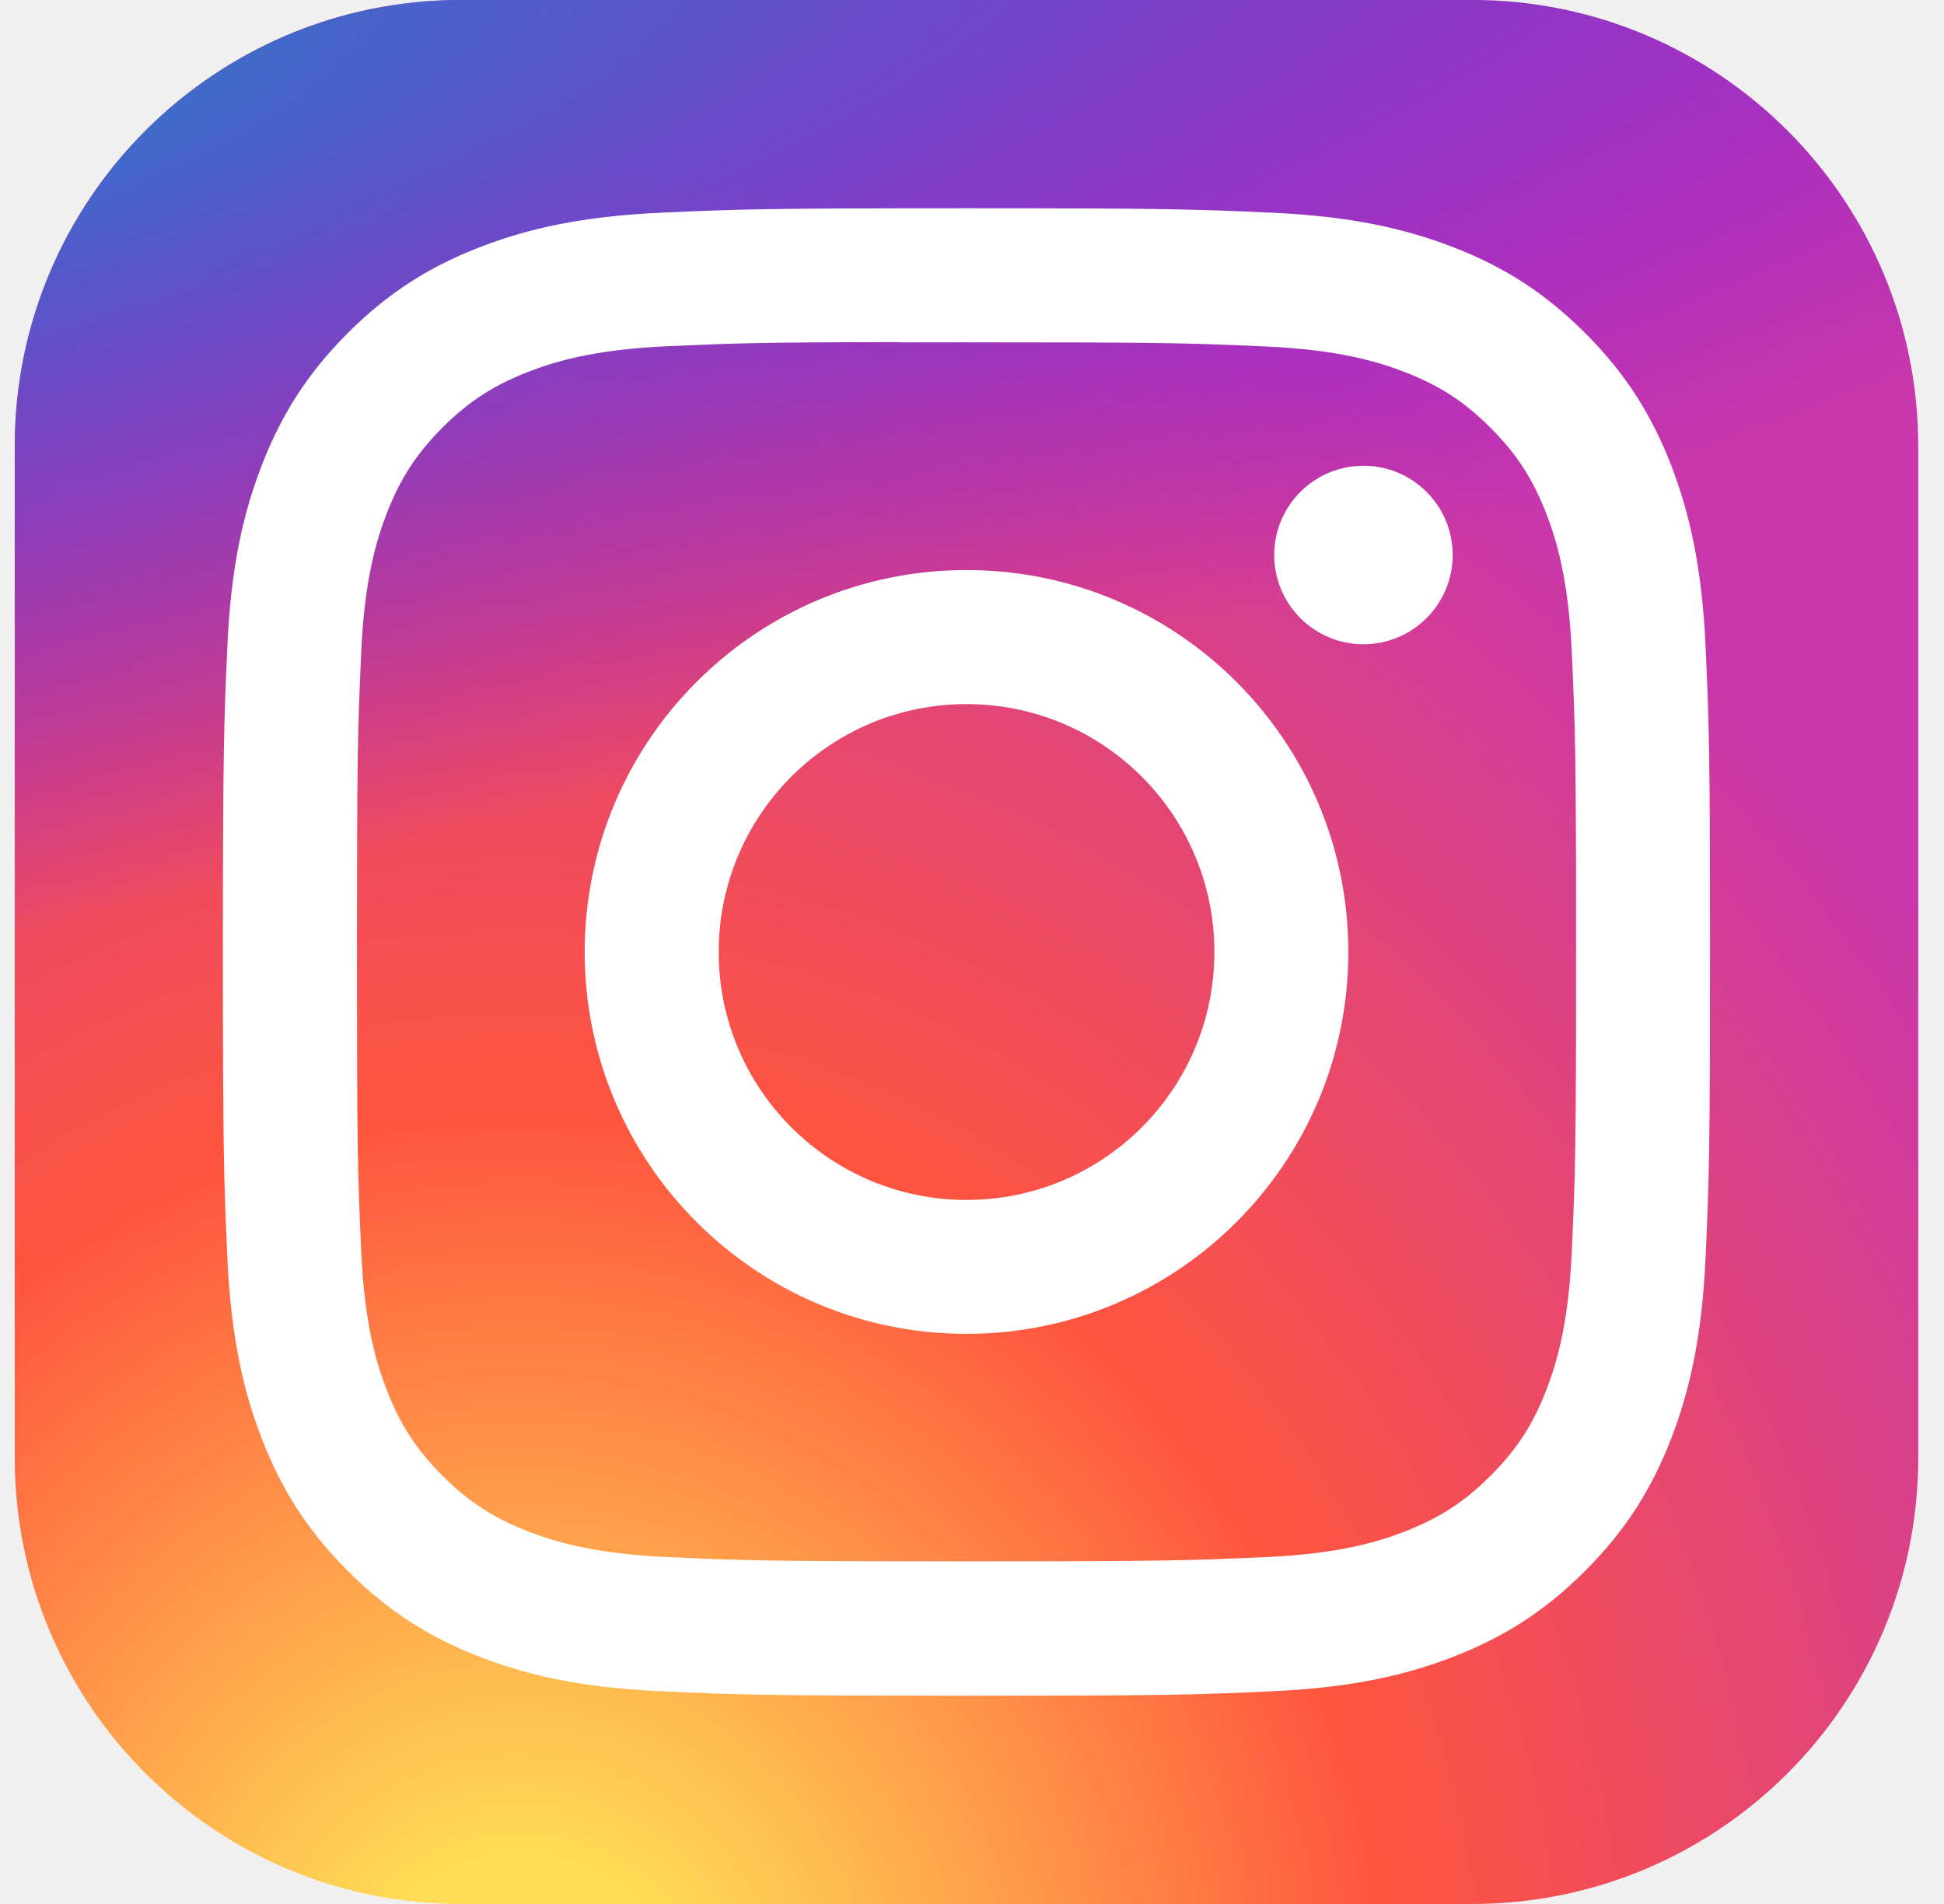
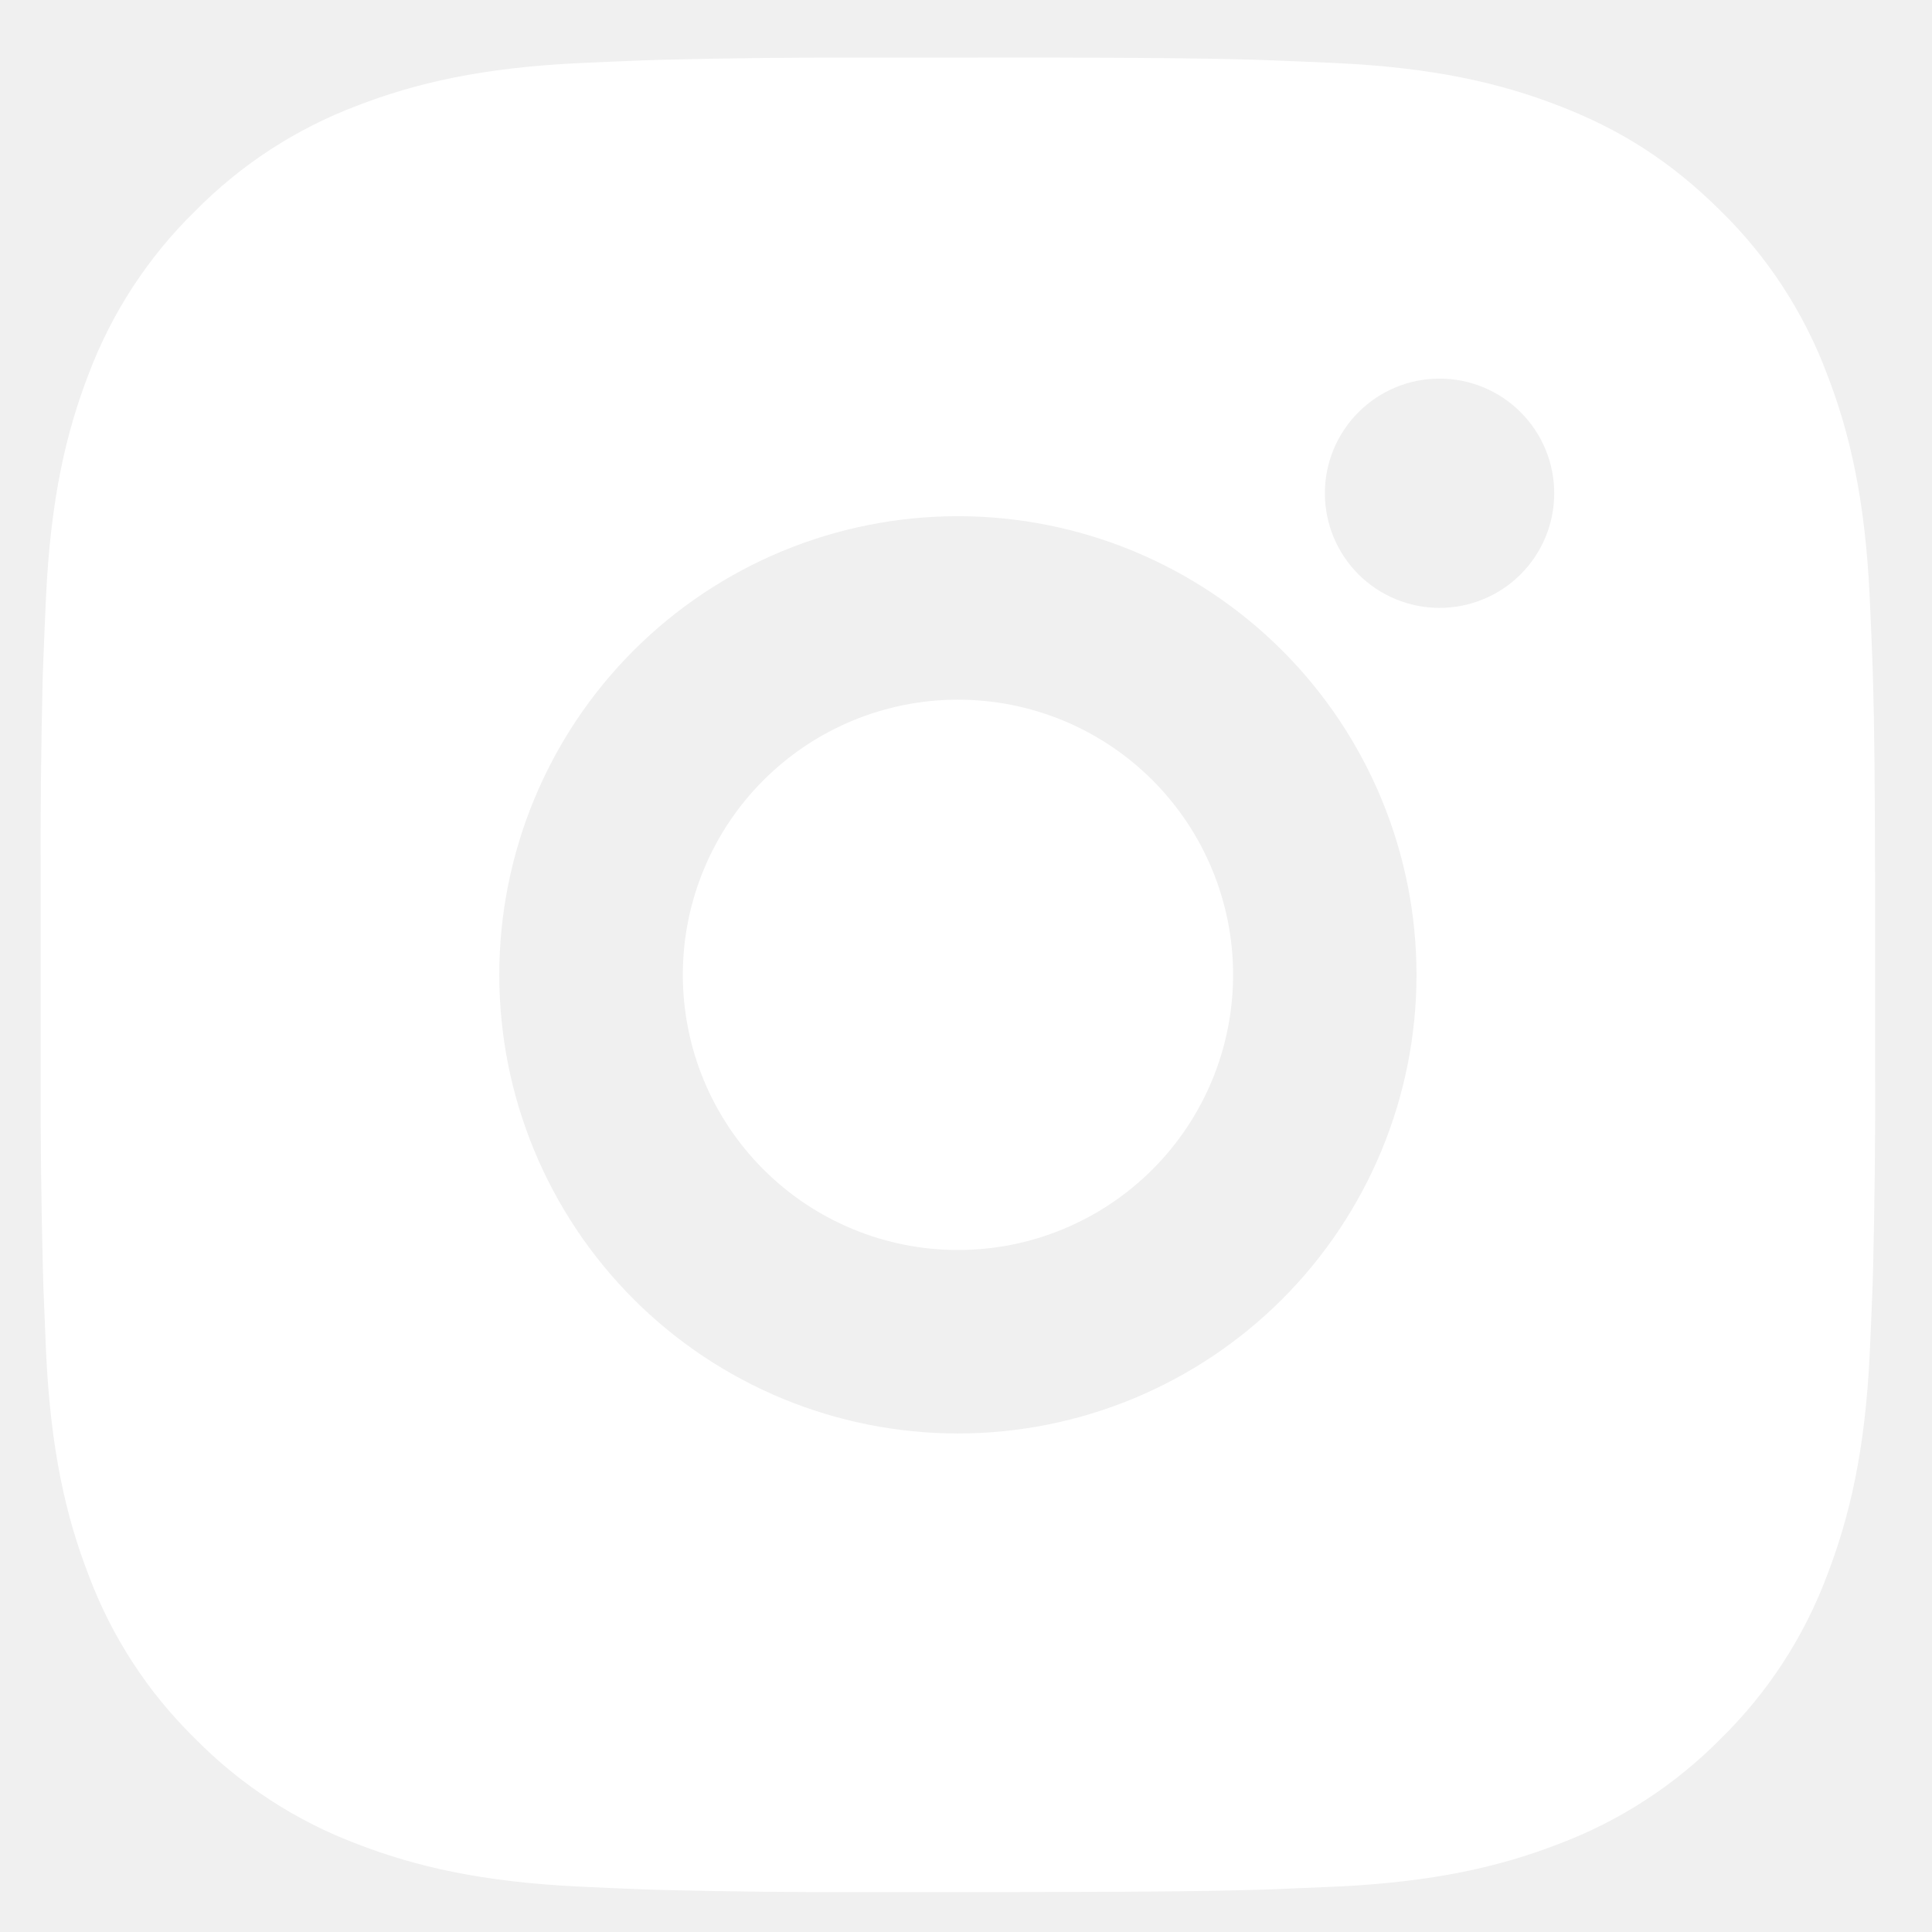
- <svg xmlns="http://www.w3.org/2000/svg" width="48" height="47" viewBox="0 0 48 47" fill="none">
-   <path d="M36.348 0H11.379C5.296 0 0.364 4.932 0.364 11.016V35.985C0.364 42.069 5.296 47.001 11.379 47.001H36.348C42.432 47.001 47.364 42.069 47.364 35.985V11.016C47.364 4.932 42.432 0 36.348 0Z" fill="url(#paint0_radial_246_330)" />
-   <path d="M36.348 0H11.379C5.296 0 0.364 4.932 0.364 11.016V35.985C0.364 42.069 5.296 47.001 11.379 47.001H36.348C42.432 47.001 47.364 42.069 47.364 35.985V11.016C47.364 4.932 42.432 0 36.348 0Z" fill="url(#paint1_radial_246_330)" />
-   <path d="M23.865 5.141C18.879 5.141 18.253 5.163 16.295 5.252C14.341 5.342 13.007 5.651 11.839 6.105C10.632 6.574 9.607 7.201 8.587 8.222C7.566 9.243 6.938 10.267 6.468 11.474C6.013 12.642 5.703 13.976 5.615 15.93C5.527 17.888 5.504 18.515 5.504 23.501C5.504 28.487 5.526 29.111 5.615 31.069C5.705 33.023 6.015 34.358 6.468 35.525C6.938 36.733 7.565 37.757 8.586 38.777C9.606 39.799 10.63 40.428 11.837 40.896C13.005 41.35 14.339 41.66 16.294 41.749C18.252 41.838 18.877 41.86 23.863 41.86C28.85 41.86 29.474 41.838 31.432 41.749C33.386 41.66 34.722 41.35 35.89 40.896C37.097 40.428 38.12 39.799 39.14 38.777C40.162 37.757 40.789 36.733 41.259 35.526C41.711 34.358 42.02 33.023 42.112 31.069C42.2 29.111 42.223 28.487 42.223 23.501C42.223 18.515 42.2 17.889 42.112 15.93C42.02 13.976 41.711 12.642 41.259 11.475C40.789 10.267 40.162 9.243 39.14 8.222C38.119 7.201 37.098 6.574 35.889 6.105C34.719 5.651 33.384 5.341 31.429 5.252C29.471 5.163 28.847 5.141 23.86 5.141H23.865ZM22.218 8.45C22.707 8.449 23.253 8.45 23.865 8.45C28.768 8.45 29.348 8.467 31.284 8.555C33.074 8.637 34.046 8.936 34.693 9.188C35.55 9.52 36.161 9.918 36.803 10.561C37.446 11.203 37.843 11.815 38.177 12.672C38.428 13.318 38.727 14.29 38.809 16.08C38.897 18.015 38.916 18.597 38.916 23.496C38.916 28.396 38.897 28.978 38.809 30.913C38.727 32.703 38.428 33.675 38.177 34.321C37.844 35.178 37.446 35.788 36.803 36.43C36.16 37.073 35.55 37.47 34.693 37.803C34.047 38.056 33.074 38.354 31.284 38.436C29.349 38.524 28.768 38.543 23.865 38.543C18.963 38.543 18.382 38.524 16.447 38.436C14.657 38.353 13.685 38.054 13.037 37.803C12.181 37.47 11.569 37.072 10.926 36.43C10.284 35.787 9.886 35.177 9.552 34.319C9.301 33.673 9.001 32.702 8.92 30.911C8.832 28.976 8.814 28.395 8.814 23.492C8.814 18.589 8.832 18.011 8.92 16.075C9.002 14.285 9.301 13.314 9.552 12.667C9.885 11.81 10.284 11.198 10.926 10.555C11.569 9.913 12.181 9.515 13.038 9.181C13.685 8.929 14.657 8.631 16.447 8.548C18.14 8.472 18.797 8.449 22.218 8.445V8.45ZM33.666 11.498C32.449 11.498 31.462 12.484 31.462 13.7C31.462 14.917 32.449 15.904 33.666 15.904C34.882 15.904 35.869 14.917 35.869 13.7C35.869 12.484 34.882 11.497 33.666 11.497V11.498ZM23.865 14.072C18.659 14.072 14.437 18.294 14.437 23.501C14.437 28.708 18.659 32.927 23.865 32.927C29.072 32.927 33.292 28.708 33.292 23.501C33.292 18.294 29.072 14.072 23.865 14.072H23.865ZM23.865 17.381C27.245 17.381 29.985 20.12 29.985 23.501C29.985 26.881 27.245 29.621 23.865 29.621C20.486 29.621 17.746 26.881 17.746 23.501C17.746 20.12 20.485 17.381 23.865 17.381Z" fill="white" />
-   <defs>
-     <radialGradient id="paint0_radial_246_330" cx="0" cy="0" r="1" gradientUnits="userSpaceOnUse" gradientTransform="translate(12.8481 50.6204) rotate(-90) scale(46.5805 43.3235)">
-       <stop stop-color="#FFDD55" />
-       <stop offset="0.1" stop-color="#FFDD55" />
-       <stop offset="0.5" stop-color="#FF543E" />
-       <stop offset="1" stop-color="#C837AB" />
-     </radialGradient>
-     <radialGradient id="paint1_radial_246_330" cx="0" cy="0" r="1" gradientUnits="userSpaceOnUse" gradientTransform="translate(-7.50891 3.38614) rotate(78.681) scale(20.8217 85.8279)">
-       <stop stop-color="#3771C8" />
-       <stop offset="0.128" stop-color="#3771C8" />
-       <stop offset="1" stop-color="#6600FF" stop-opacity="0" />
-     </radialGradient>
-   </defs>
+ <svg xmlns="http://www.w3.org/2000/svg" width="28" height="28" viewBox="0 0 28 28" fill="none">
+   <path d="M15.249 0.834C16.745 0.838 17.504 0.846 18.159 0.865L18.417 0.874C18.715 0.885 19.009 0.898 19.364 0.914C20.778 0.98 21.743 1.204 22.59 1.532C23.467 1.87 24.206 2.327 24.946 3.065C25.622 3.729 26.145 4.533 26.478 5.42C26.807 6.267 27.03 7.232 27.097 8.648C27.113 9.002 27.126 9.296 27.137 9.595L27.145 9.853C27.164 10.507 27.172 11.266 27.175 12.761L27.176 13.753V15.494C27.18 16.464 27.169 17.434 27.146 18.403L27.138 18.661C27.127 18.96 27.114 19.254 27.098 19.608C27.032 21.023 26.805 21.987 26.478 22.835C26.145 23.723 25.622 24.527 24.946 25.191C24.281 25.867 23.477 26.39 22.59 26.724C21.743 27.052 20.778 27.276 19.364 27.342L18.417 27.382L18.159 27.39C17.504 27.408 16.745 27.418 15.249 27.42L14.257 27.422H12.517C11.547 27.425 10.577 27.415 9.607 27.391L9.349 27.383C9.034 27.371 8.718 27.358 8.403 27.342C6.988 27.276 6.023 27.052 5.175 26.724C4.288 26.39 3.485 25.867 2.821 25.191C2.144 24.527 1.62 23.723 1.287 22.835C0.958 21.988 0.735 21.023 0.668 19.608L0.629 18.661L0.622 18.403C0.597 17.434 0.586 16.464 0.589 15.494V12.761C0.585 11.792 0.595 10.822 0.618 9.853L0.627 9.595C0.638 9.296 0.651 9.002 0.667 8.648C0.734 7.232 0.957 6.269 1.285 5.42C1.62 4.533 2.144 3.729 2.822 3.065C3.486 2.389 4.289 1.866 5.175 1.532C6.023 1.204 6.987 0.98 8.403 0.914C8.756 0.898 9.052 0.885 9.349 0.874L9.607 0.866C10.577 0.842 11.546 0.832 12.516 0.835L15.249 0.834ZM13.883 7.481C12.12 7.481 10.429 8.181 9.182 9.428C7.936 10.674 7.236 12.365 7.236 14.128C7.236 15.891 7.936 17.581 9.182 18.828C10.429 20.075 12.12 20.775 13.883 20.775C15.645 20.775 17.336 20.075 18.583 18.828C19.829 17.581 20.529 15.891 20.529 14.128C20.529 12.365 19.829 10.674 18.583 9.428C17.336 8.181 15.645 7.481 13.883 7.481ZM13.883 10.14C14.406 10.14 14.925 10.243 15.409 10.443C15.893 10.643 16.332 10.937 16.703 11.307C17.073 11.678 17.367 12.117 17.567 12.601C17.768 13.085 17.871 13.603 17.871 14.127C17.871 14.651 17.768 15.169 17.568 15.653C17.368 16.137 17.074 16.577 16.704 16.947C16.333 17.318 15.894 17.612 15.41 17.812C14.926 18.013 14.408 18.116 13.884 18.116C12.826 18.116 11.812 17.696 11.064 16.948C10.316 16.2 9.896 15.186 9.896 14.128C9.896 13.07 10.316 12.056 11.064 11.308C11.812 10.56 12.826 10.14 13.884 10.14M20.863 5.487C20.422 5.487 20 5.662 19.688 5.974C19.376 6.285 19.201 6.708 19.201 7.149C19.201 7.589 19.376 8.012 19.688 8.324C20 8.635 20.422 8.81 20.863 8.81C21.304 8.81 21.727 8.635 22.038 8.324C22.35 8.012 22.525 7.589 22.525 7.149C22.525 6.708 22.35 6.285 22.038 5.974C21.727 5.662 21.304 5.487 20.863 5.487Z" fill="white" />
</svg>
